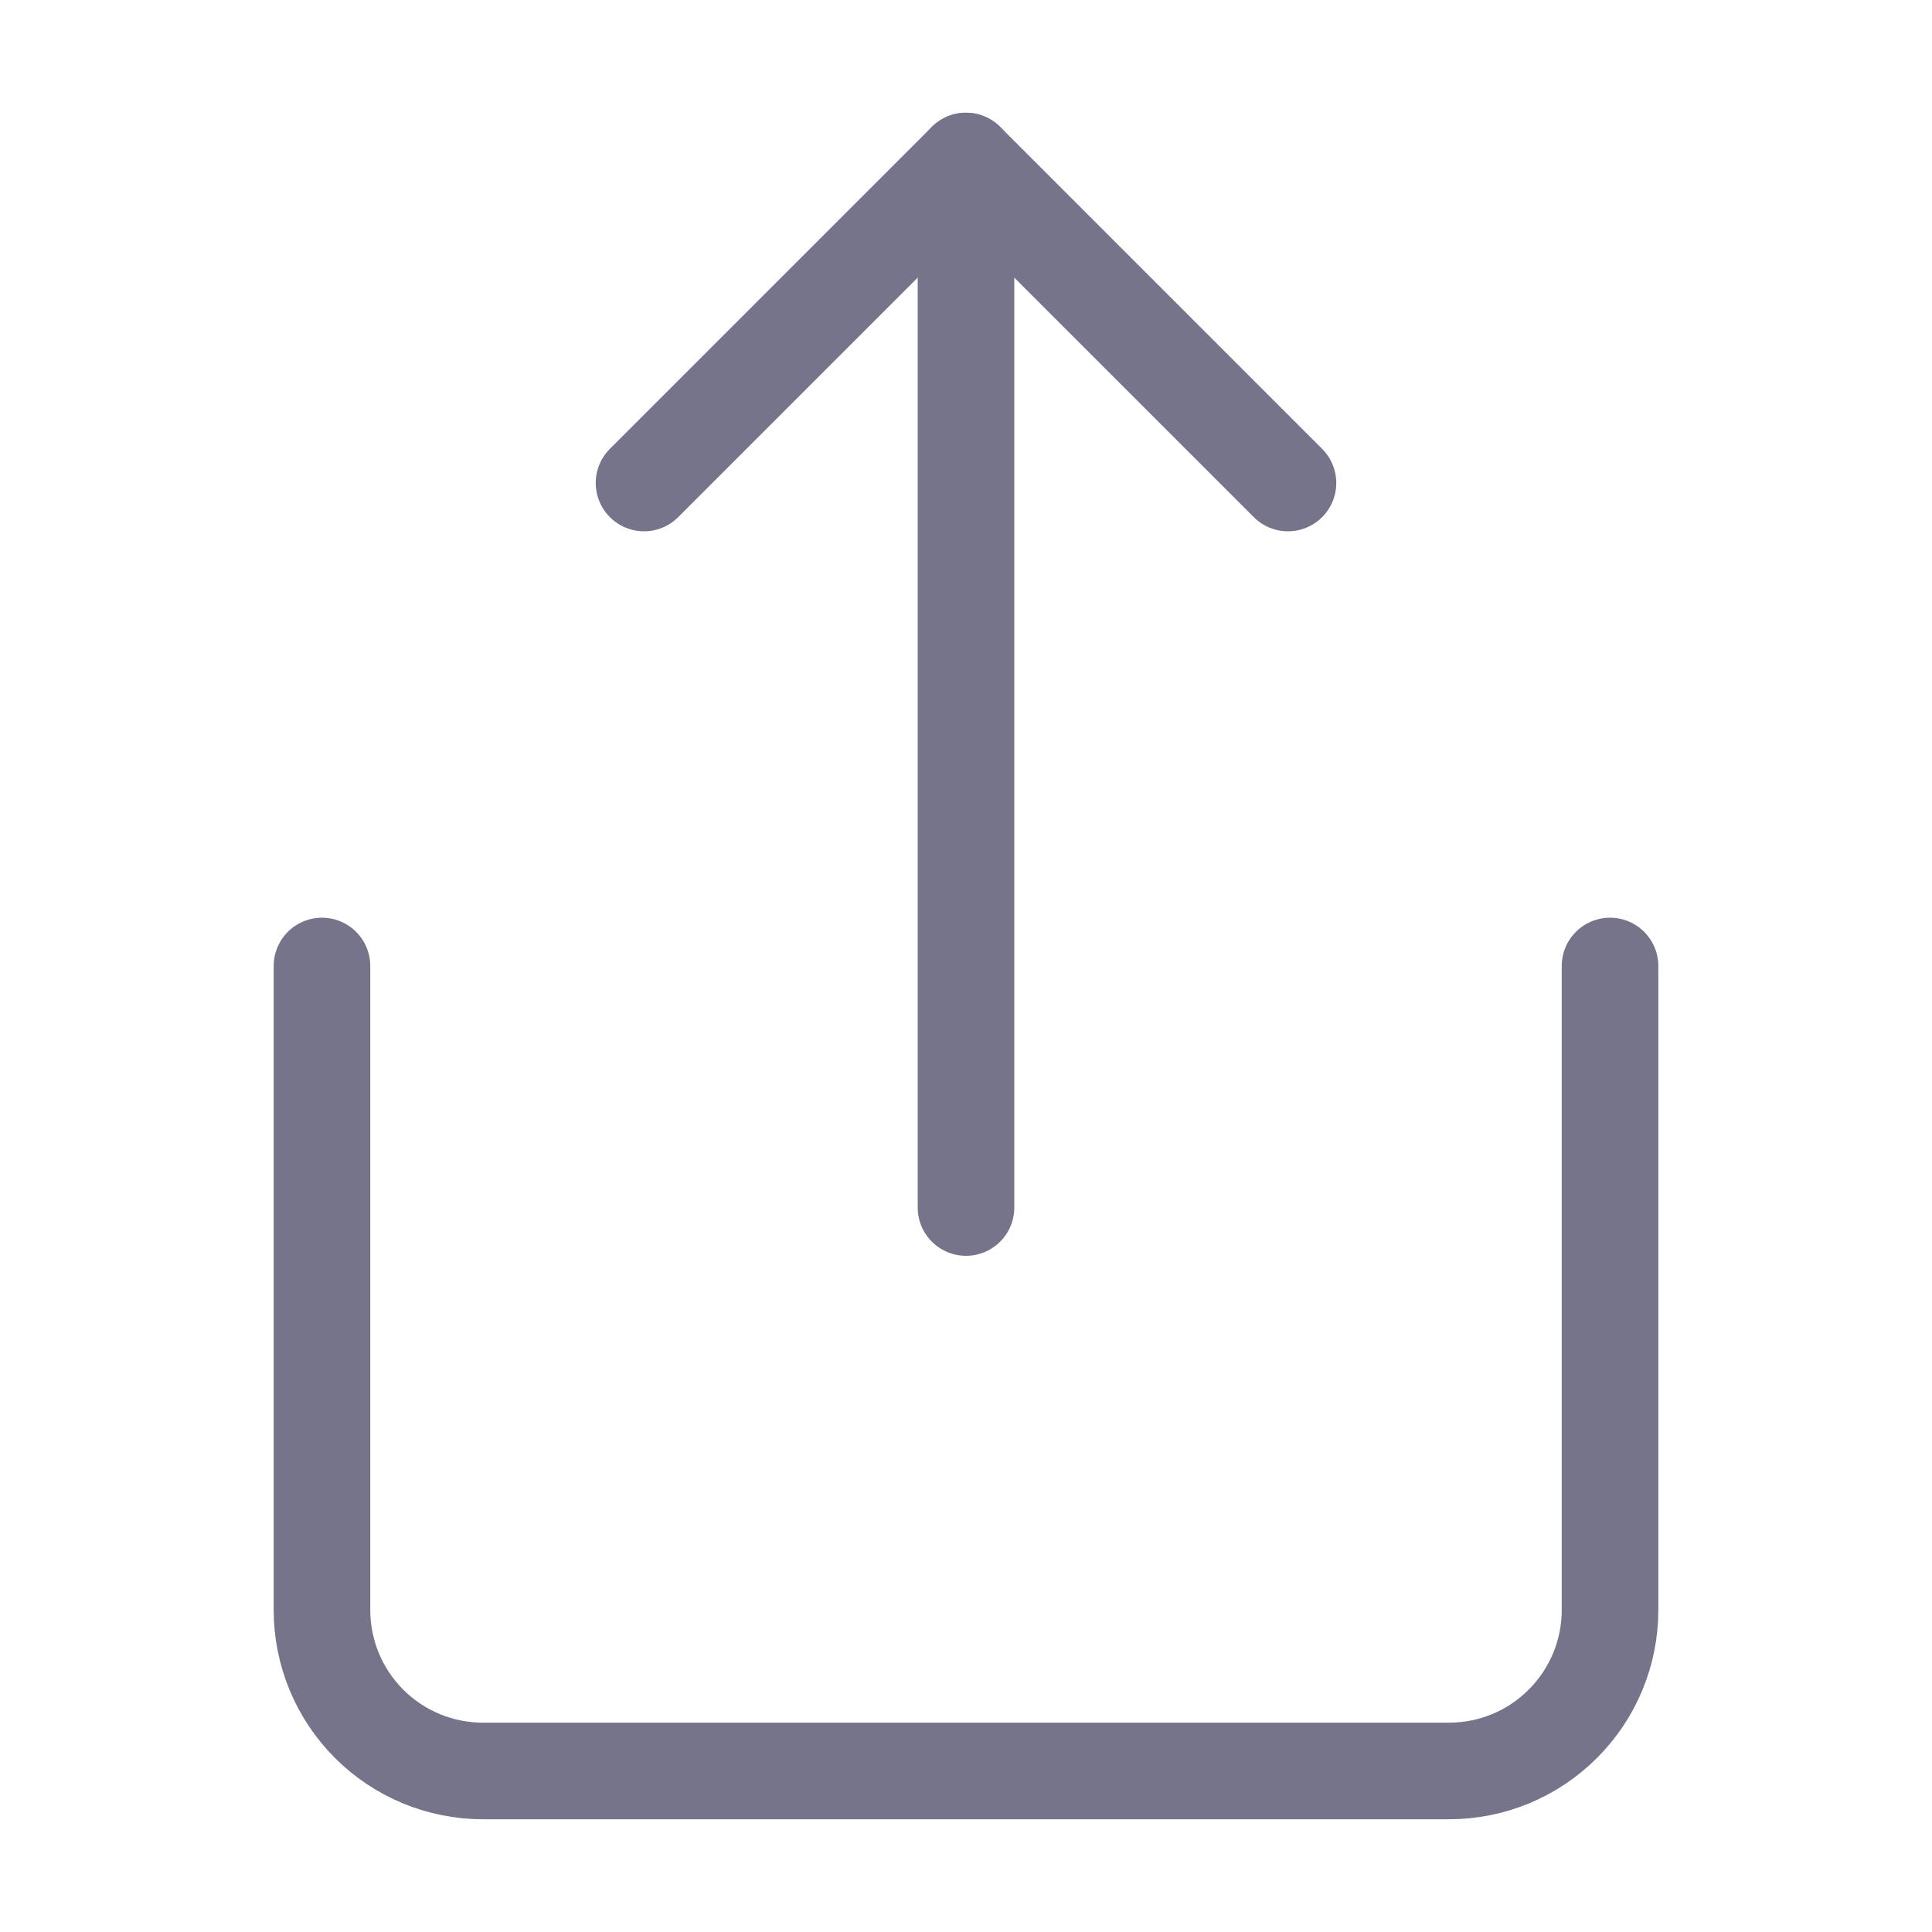
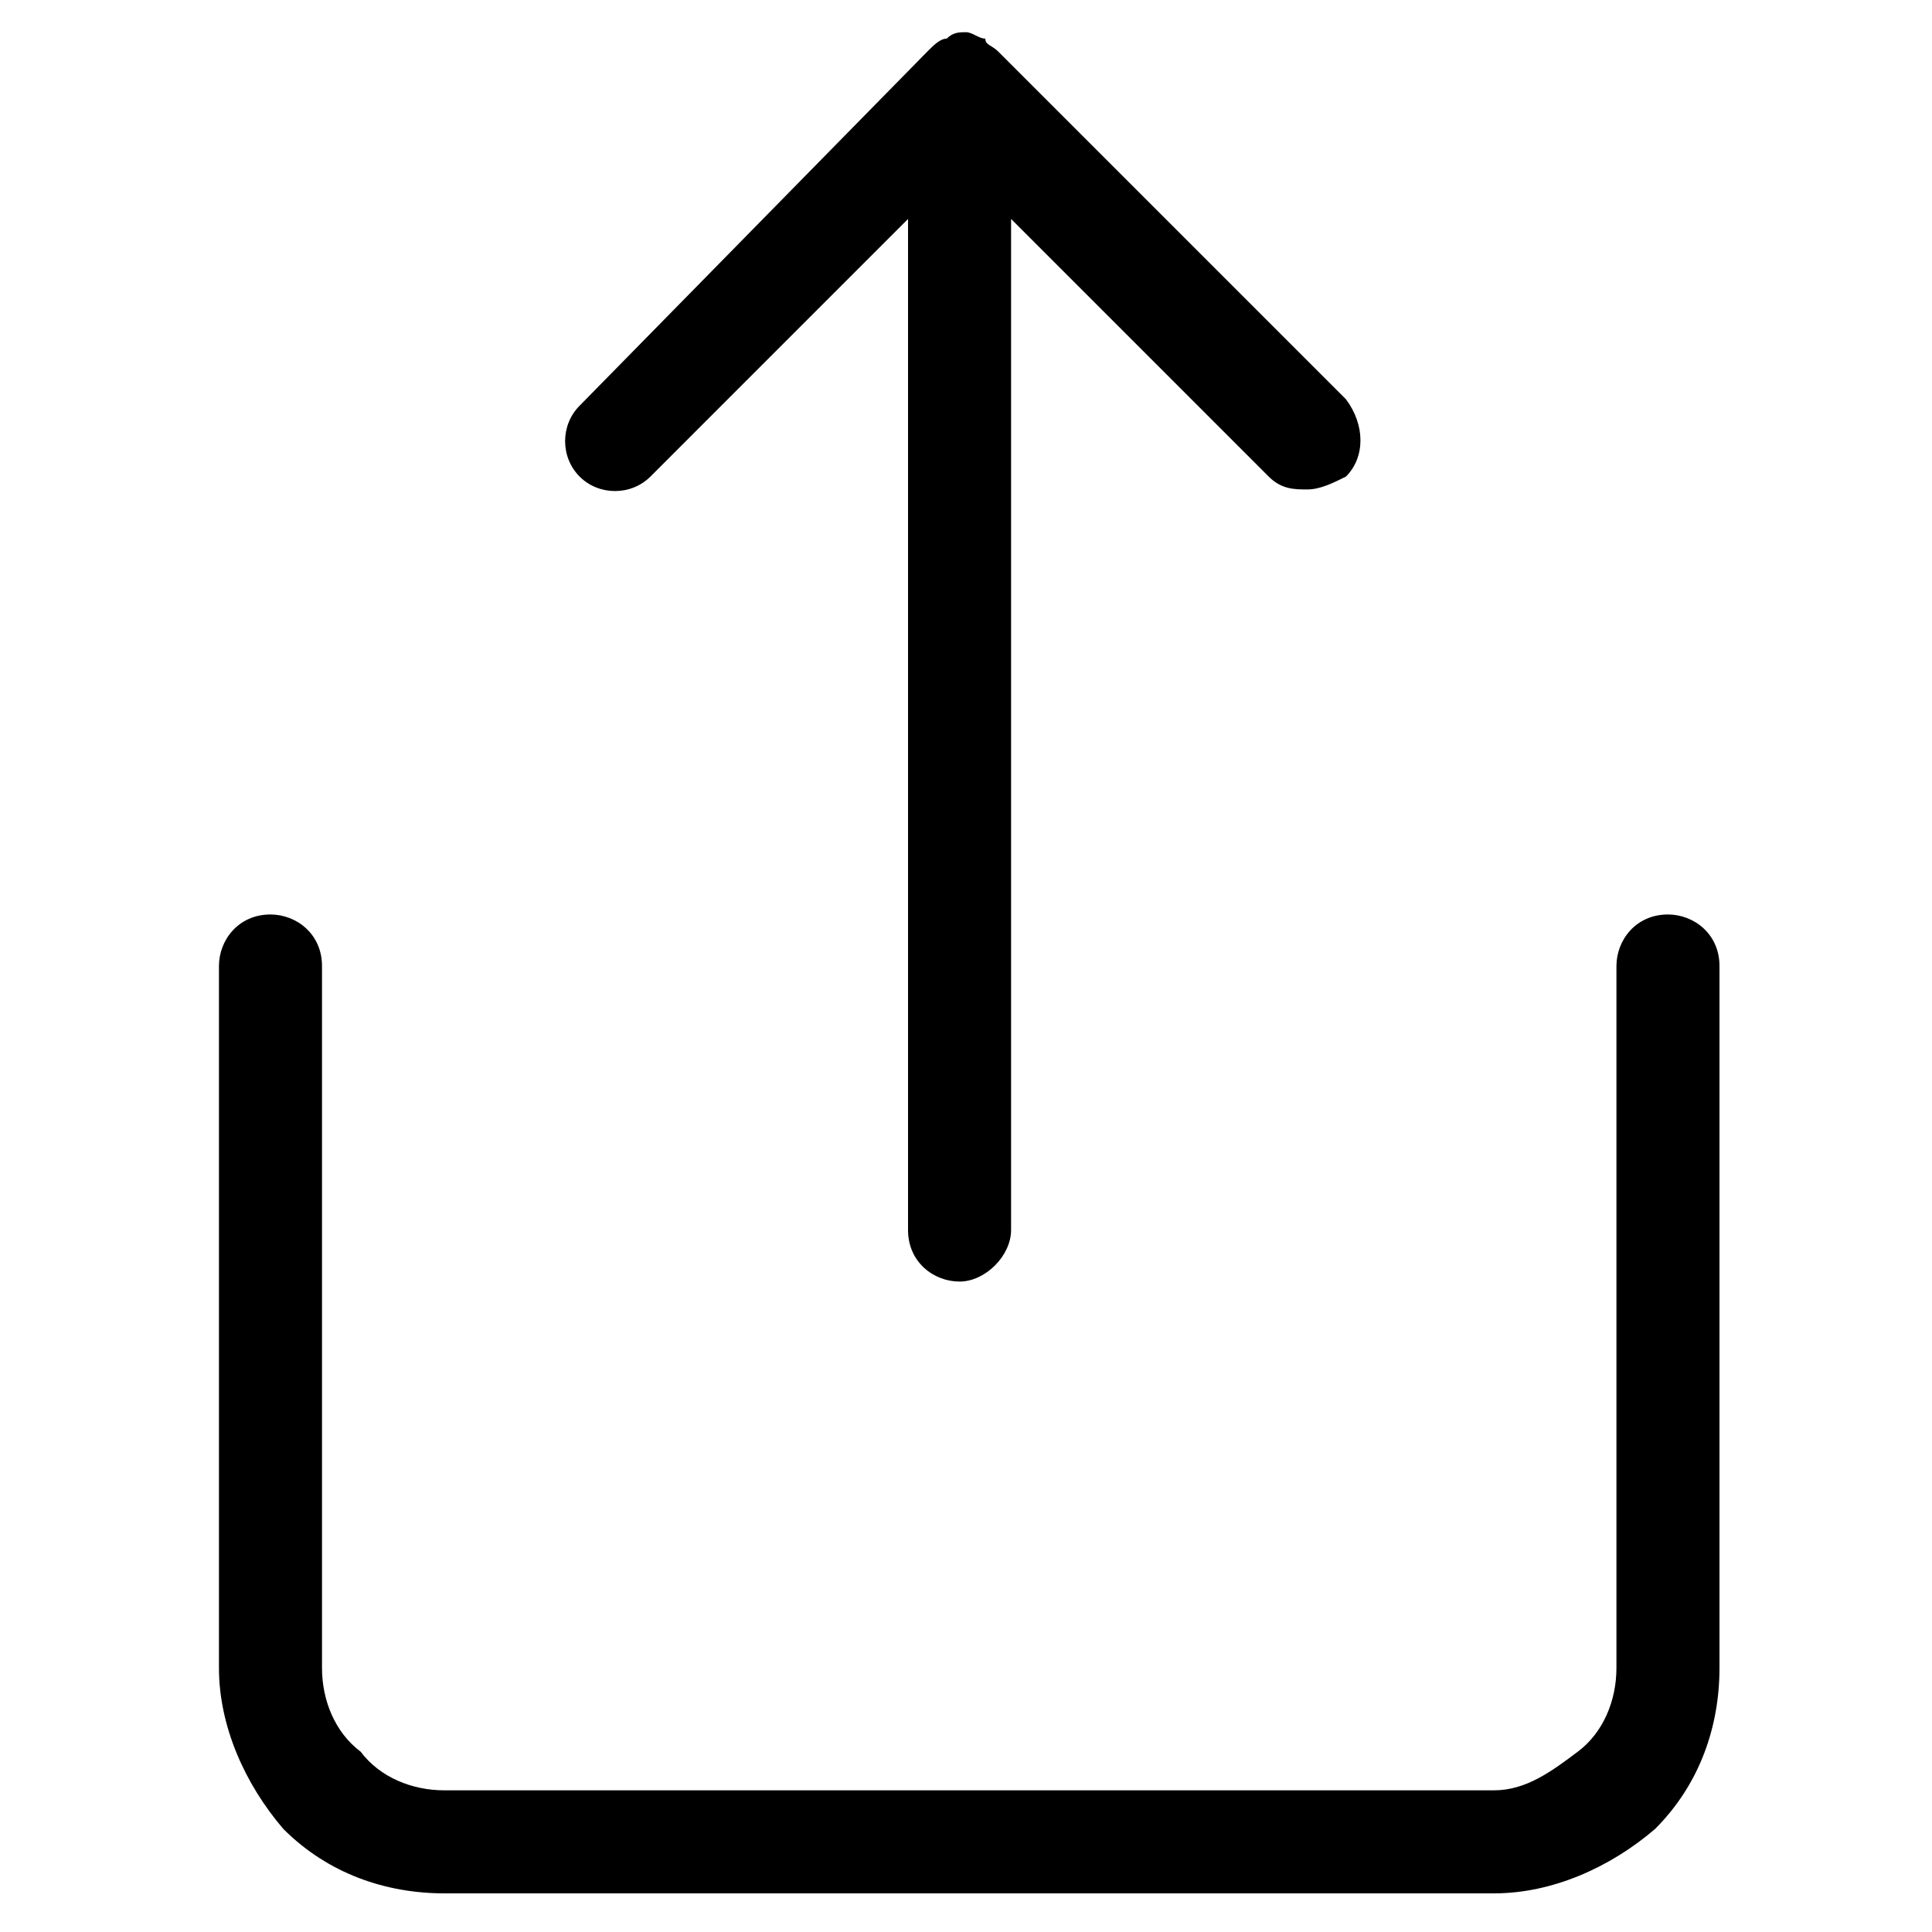
- <svg xmlns="http://www.w3.org/2000/svg" width="20" height="20" viewBox="0 0 20 20" fill="none">
-   <path d="M3.333 10V16.667C3.333 17.109 3.509 17.533 3.821 17.845C4.134 18.158 4.558 18.333 5 18.333H15C15.442 18.333 15.866 18.158 16.178 17.845C16.491 17.533 16.667 17.109 16.667 16.667V10" stroke="#76748B" stroke-linecap="round" stroke-linejoin="round" />
-   <path d="M13.333 5L10 1.667L6.667 5" stroke="#76748B" stroke-linecap="round" stroke-linejoin="round" />
-   <path d="M10 1.667V12.5" stroke="#76748B" stroke-linecap="round" stroke-linejoin="round" />
+ <svg xmlns="http://www.w3.org/2000/svg" version="1.1" x="0px" y="0px" viewBox="0 0 30 30" style="enable-background:new 0 0 30 30;" xml:space="preserve">
+   <path d="M25.9,14.2c-0.5,0-0.8,0.4-0.8,0.8v10.9c0,0.5-0.2,1-0.6,1.3s-0.8,0.6-1.3,0.6H6.9c-0.5,0-1-0.2-1.3-0.6  C5.2,26.9,5,26.4,5,25.9V15c0-0.5-0.4-0.8-0.8-0.8c-0.5,0-0.8,0.4-0.8,0.8v10.9c0,0.9,0.4,1.8,1,2.5c0.7,0.7,1.6,1,2.5,1h16.3  c0.9,0,1.8-0.4,2.5-1c0.7-0.7,1-1.6,1-2.5V15C26.7,14.5,26.3,14.2,25.9,14.2z" />
+   <path d="M10.1,7.4l4-4v15.7c0,0.5,0.4,0.8,0.8,0.8s0.8-0.4,0.8-0.8V3.4l4,4c0.2,0.2,0.4,0.2,0.6,0.2s0.4-0.1,0.6-0.2  c0.3-0.3,0.3-0.8,0-1.2l-5.4-5.4c0,0,0,0,0,0c-0.1-0.1-0.2-0.1-0.2-0.2c-0.1,0-0.2-0.1-0.3-0.1c0,0,0,0,0,0c0,0,0,0,0,0  c-0.1,0-0.2,0-0.3,0.1c-0.1,0-0.2,0.1-0.3,0.2L9,6.3C8.7,6.6,8.7,7.1,9,7.4C9.3,7.7,9.8,7.7,10.1,7.4z" />
</svg>
